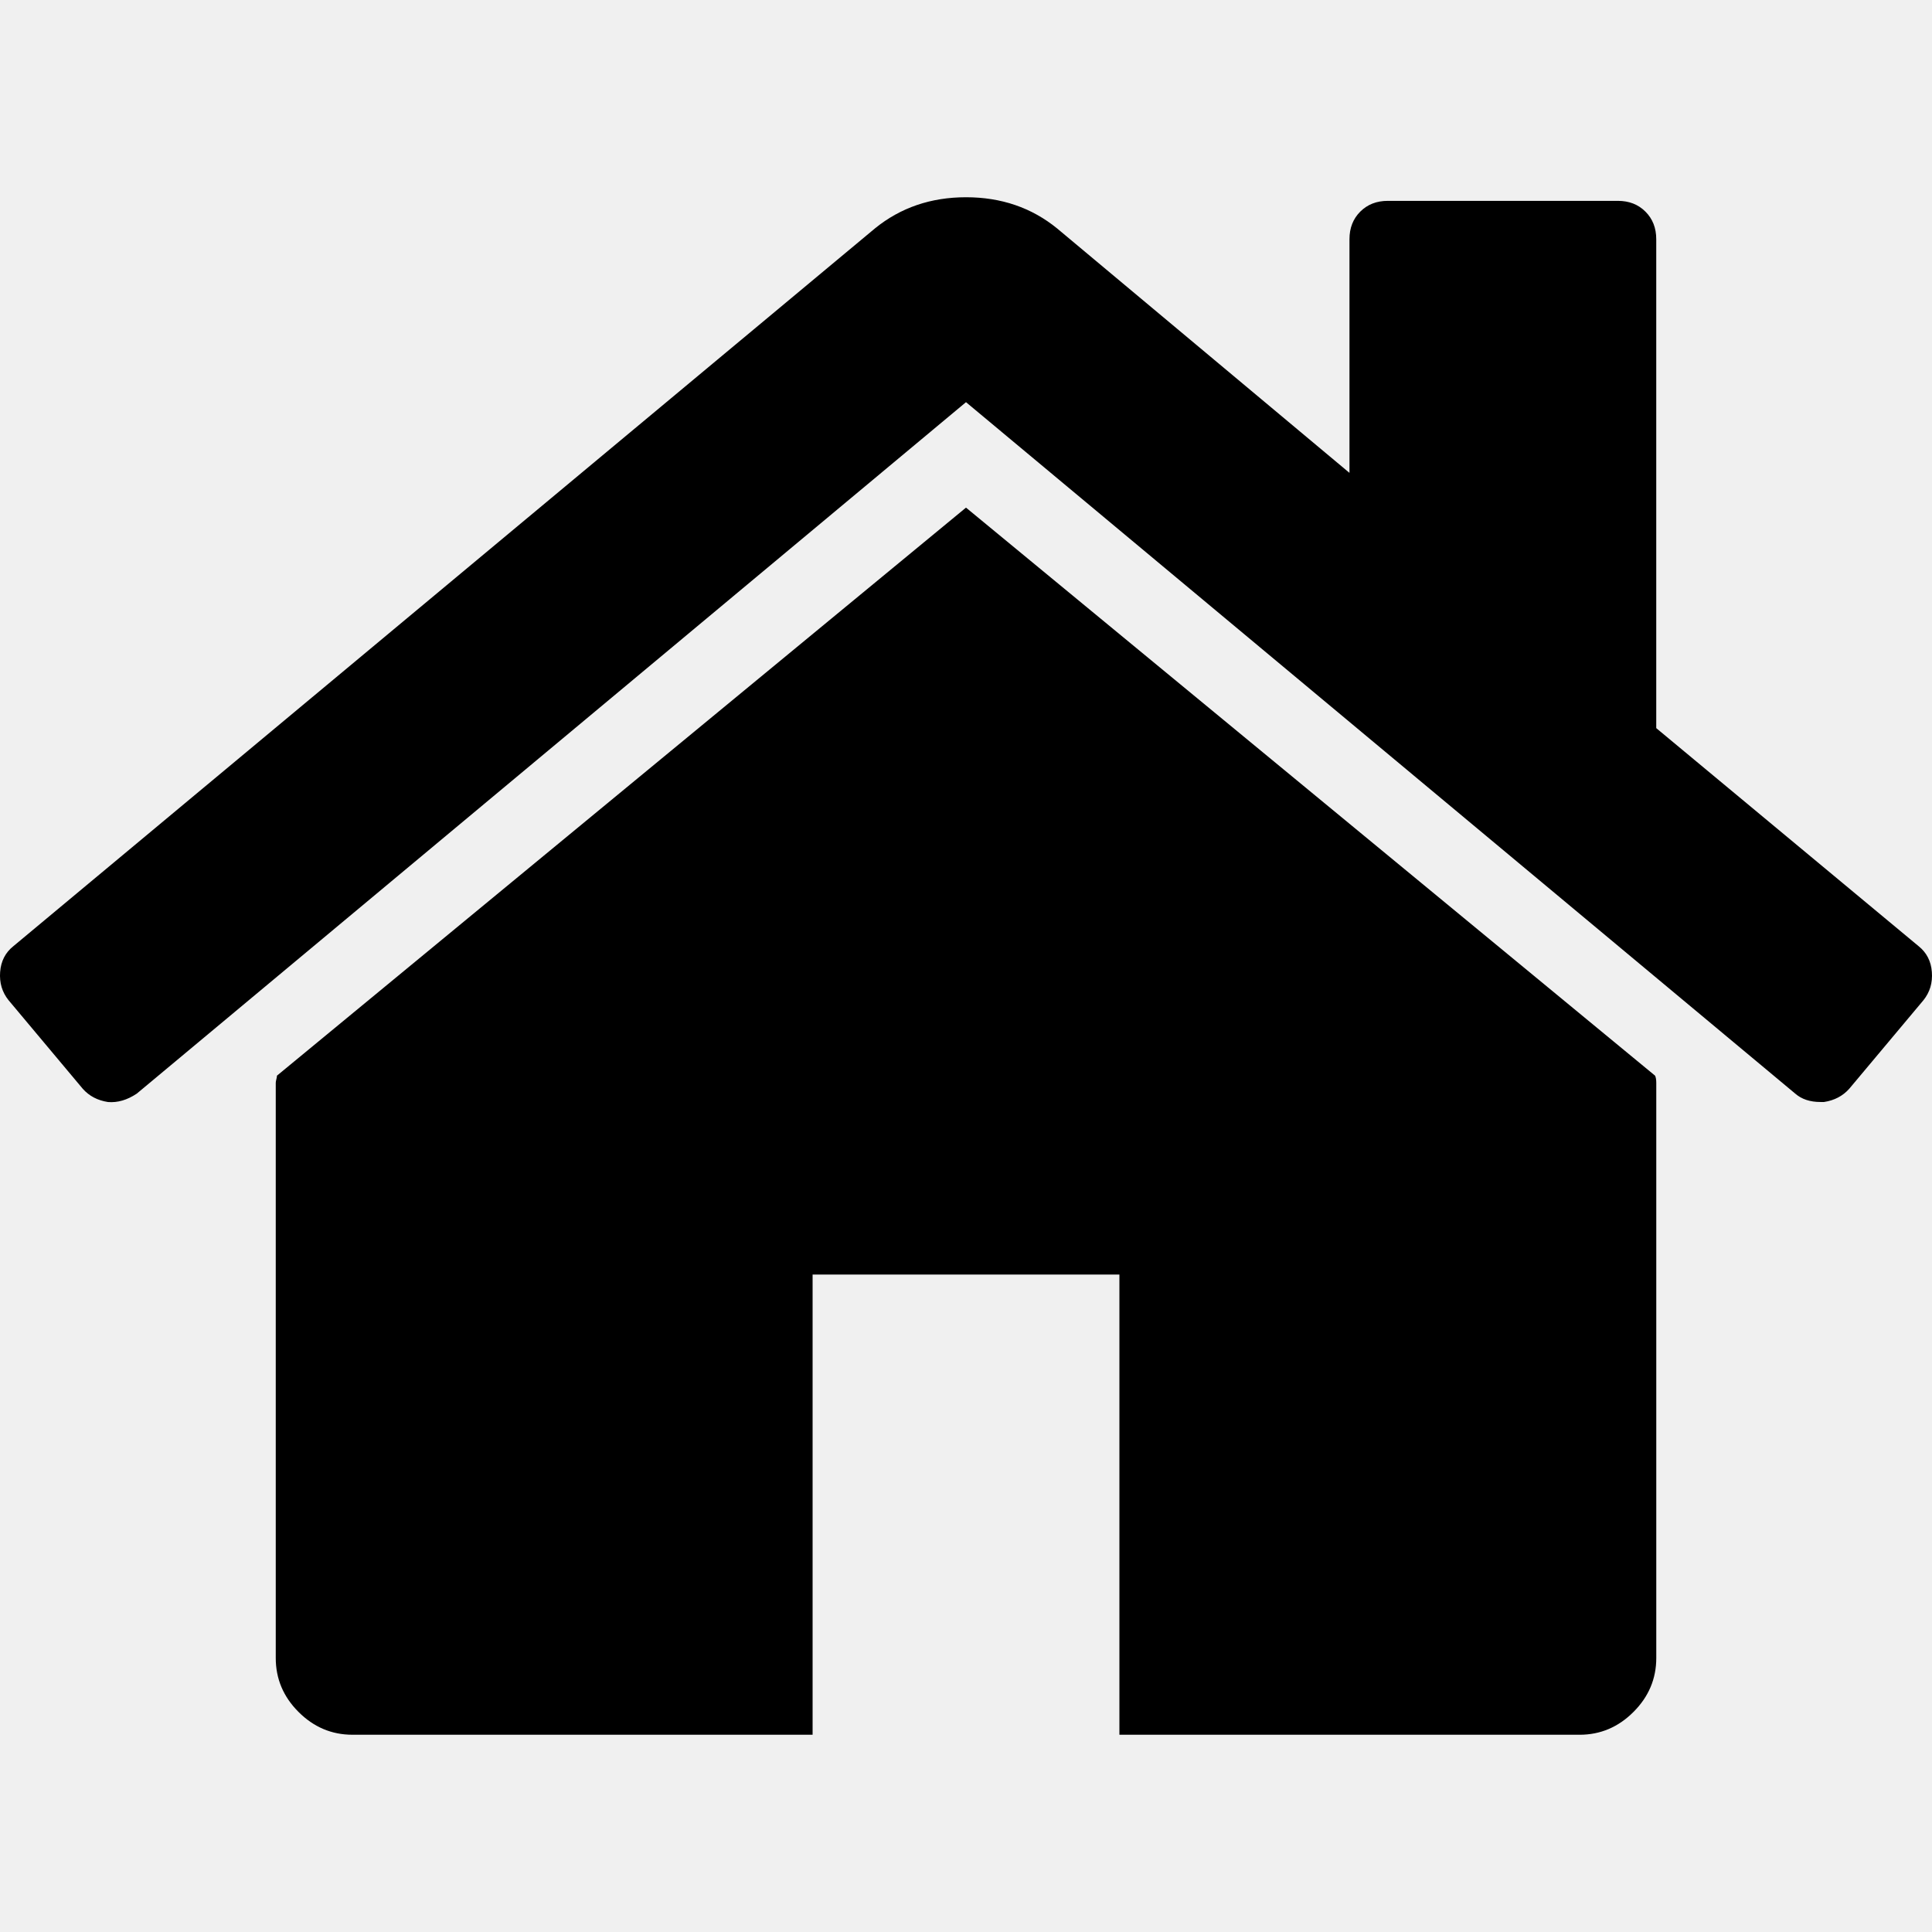
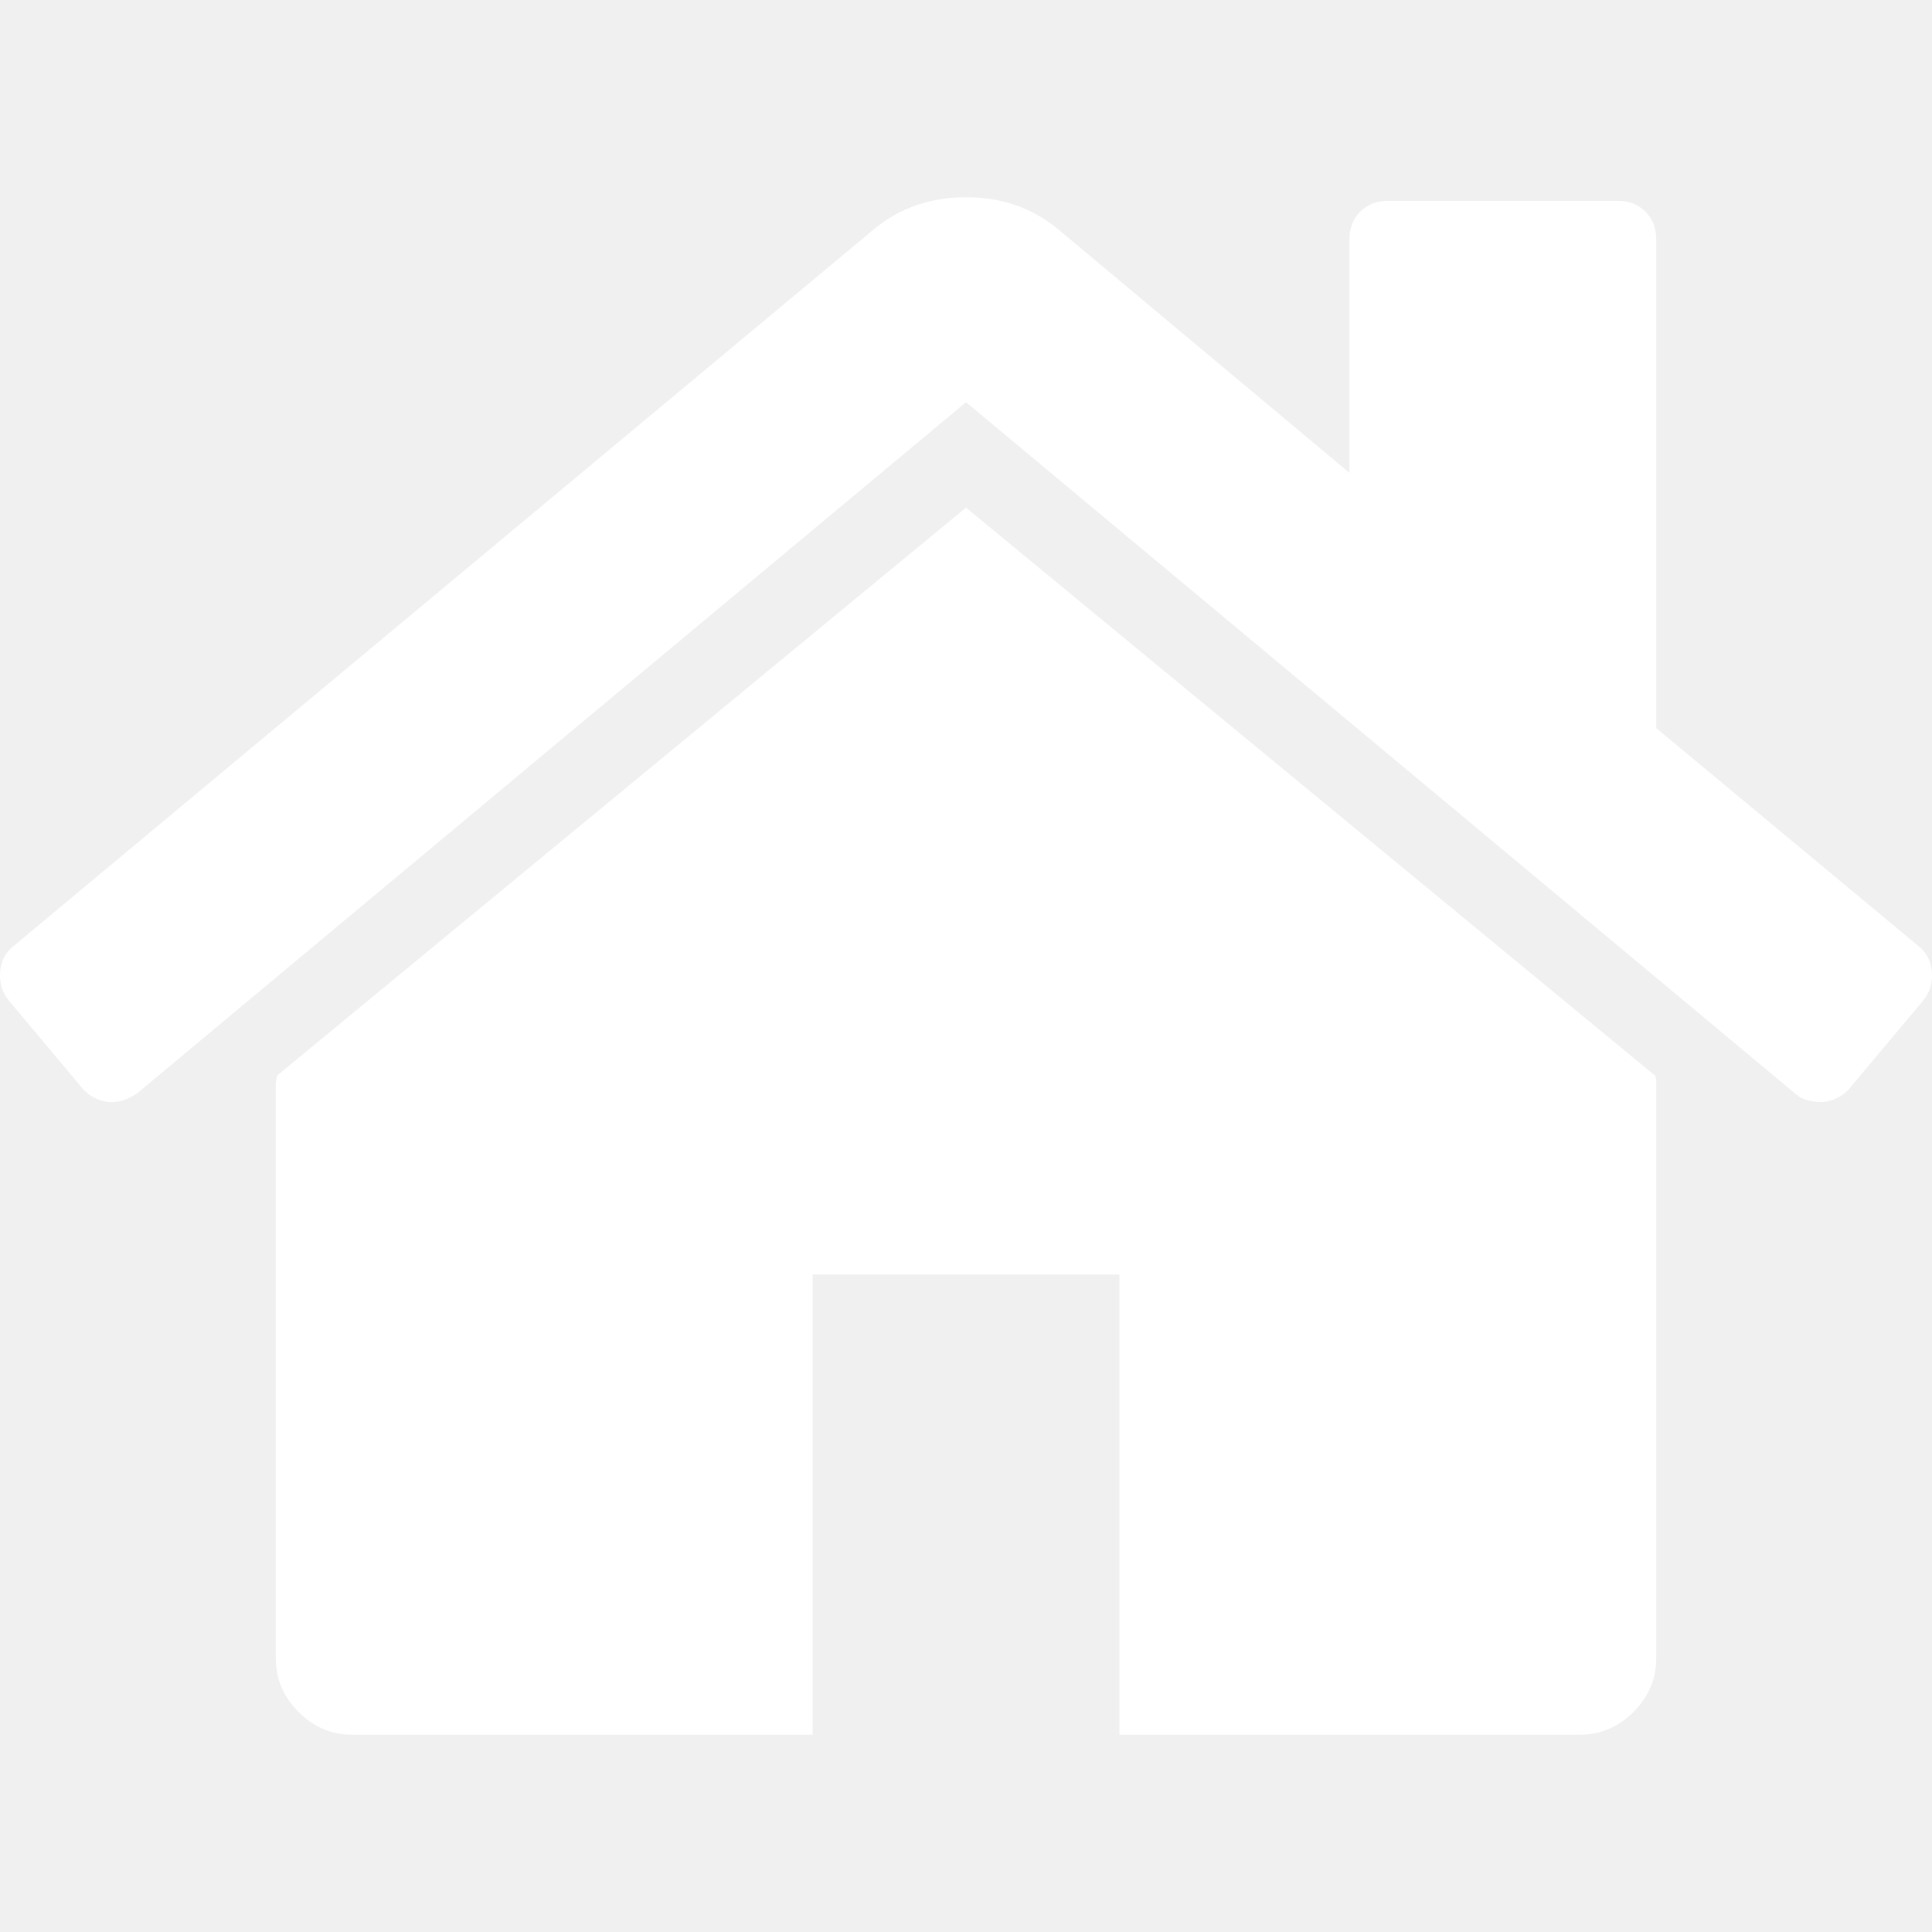
- <svg xmlns="http://www.w3.org/2000/svg" version="1.1" id="Capa_1" x="0px" y="0px" width="90px" height="90px" viewBox="0 0 460.298 460.297" style="enable-background:new 0 0 460.298 460.297;" xml:space="preserve">
+ <svg xmlns="http://www.w3.org/2000/svg" version="1.1" id="Capa_1" x="0px" y="0px" width="90px" height="90px" viewBox="0 0 460.298 460.297" style="enable-background:new 0 0 460.298 460.297;" fill="white" xml:space="preserve">
  <g>
    <g>
      <path d="M230.149,120.939L65.986,256.274c0,0.191-0.048,0.472-0.144,0.855c-0.094,0.38-0.144,0.656-0.144,0.852v137.041    c0,4.948,1.809,9.236,5.426,12.847c3.616,3.613,7.898,5.431,12.847,5.431h109.63V303.664h73.097v109.64h109.629    c4.948,0,9.236-1.814,12.847-5.435c3.617-3.607,5.432-7.898,5.432-12.847V257.981c0-0.76-0.104-1.334-0.288-1.707L230.149,120.939    z" />
      <path d="M457.122,225.438L394.6,173.476V56.989c0-2.663-0.856-4.853-2.574-6.567c-1.704-1.712-3.894-2.568-6.563-2.568h-54.816    c-2.666,0-4.855,0.856-6.57,2.568c-1.711,1.714-2.566,3.905-2.566,6.567v55.673l-69.662-58.245    c-6.084-4.949-13.318-7.423-21.694-7.423c-8.375,0-15.608,2.474-21.698,7.423L3.172,225.438c-1.903,1.52-2.946,3.566-3.14,6.136    c-0.193,2.568,0.472,4.811,1.997,6.713l17.701,21.128c1.525,1.712,3.521,2.759,5.996,3.142c2.285,0.192,4.57-0.476,6.855-1.998    L230.149,95.817l197.57,164.741c1.526,1.328,3.521,1.991,5.996,1.991h0.858c2.471-0.376,4.463-1.43,5.996-3.138l17.703-21.125    c1.522-1.906,2.189-4.145,1.991-6.716C460.068,229.007,459.021,226.961,457.122,225.438z" />
    </g>
  </g>
  <g>
</g>
  <g>
</g>
  <g>
</g>
  <g>
</g>
  <g>
</g>
  <g>
</g>
  <g>
</g>
  <g>
</g>
  <g>
</g>
  <g>
</g>
  <g>
</g>
  <g>
</g>
  <g>
</g>
  <g>
</g>
  <g>
</g>
</svg>
